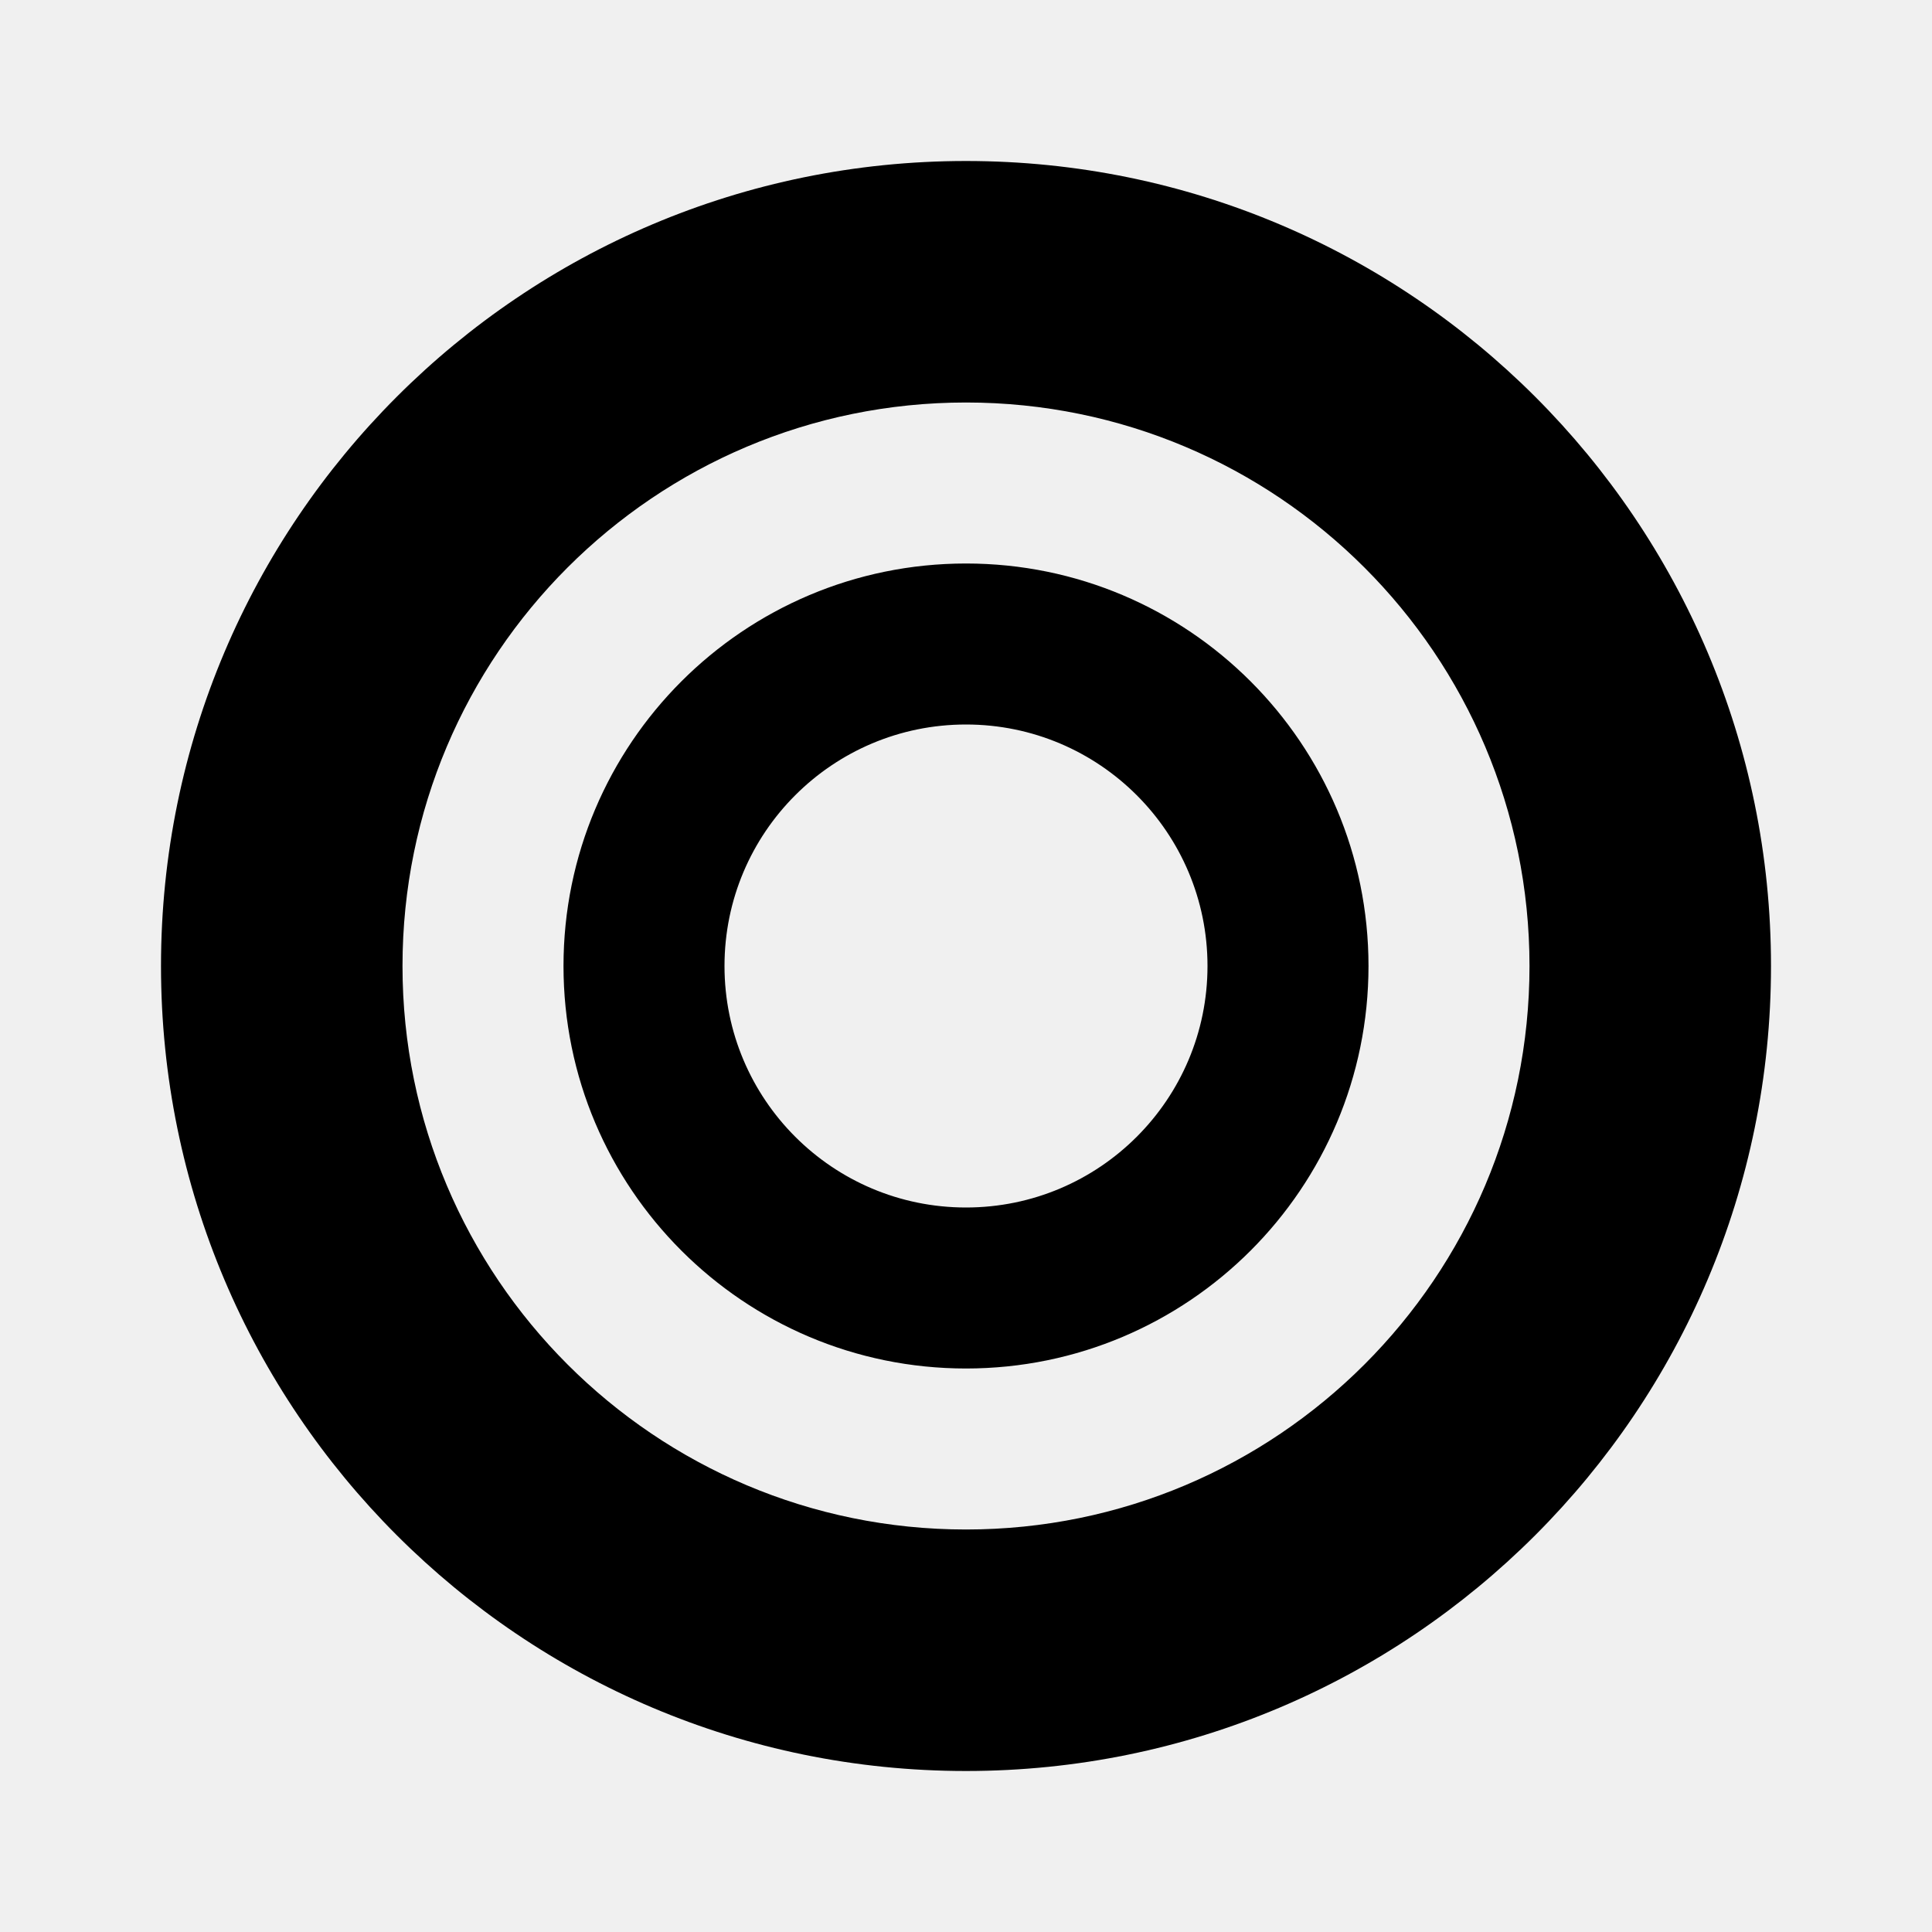
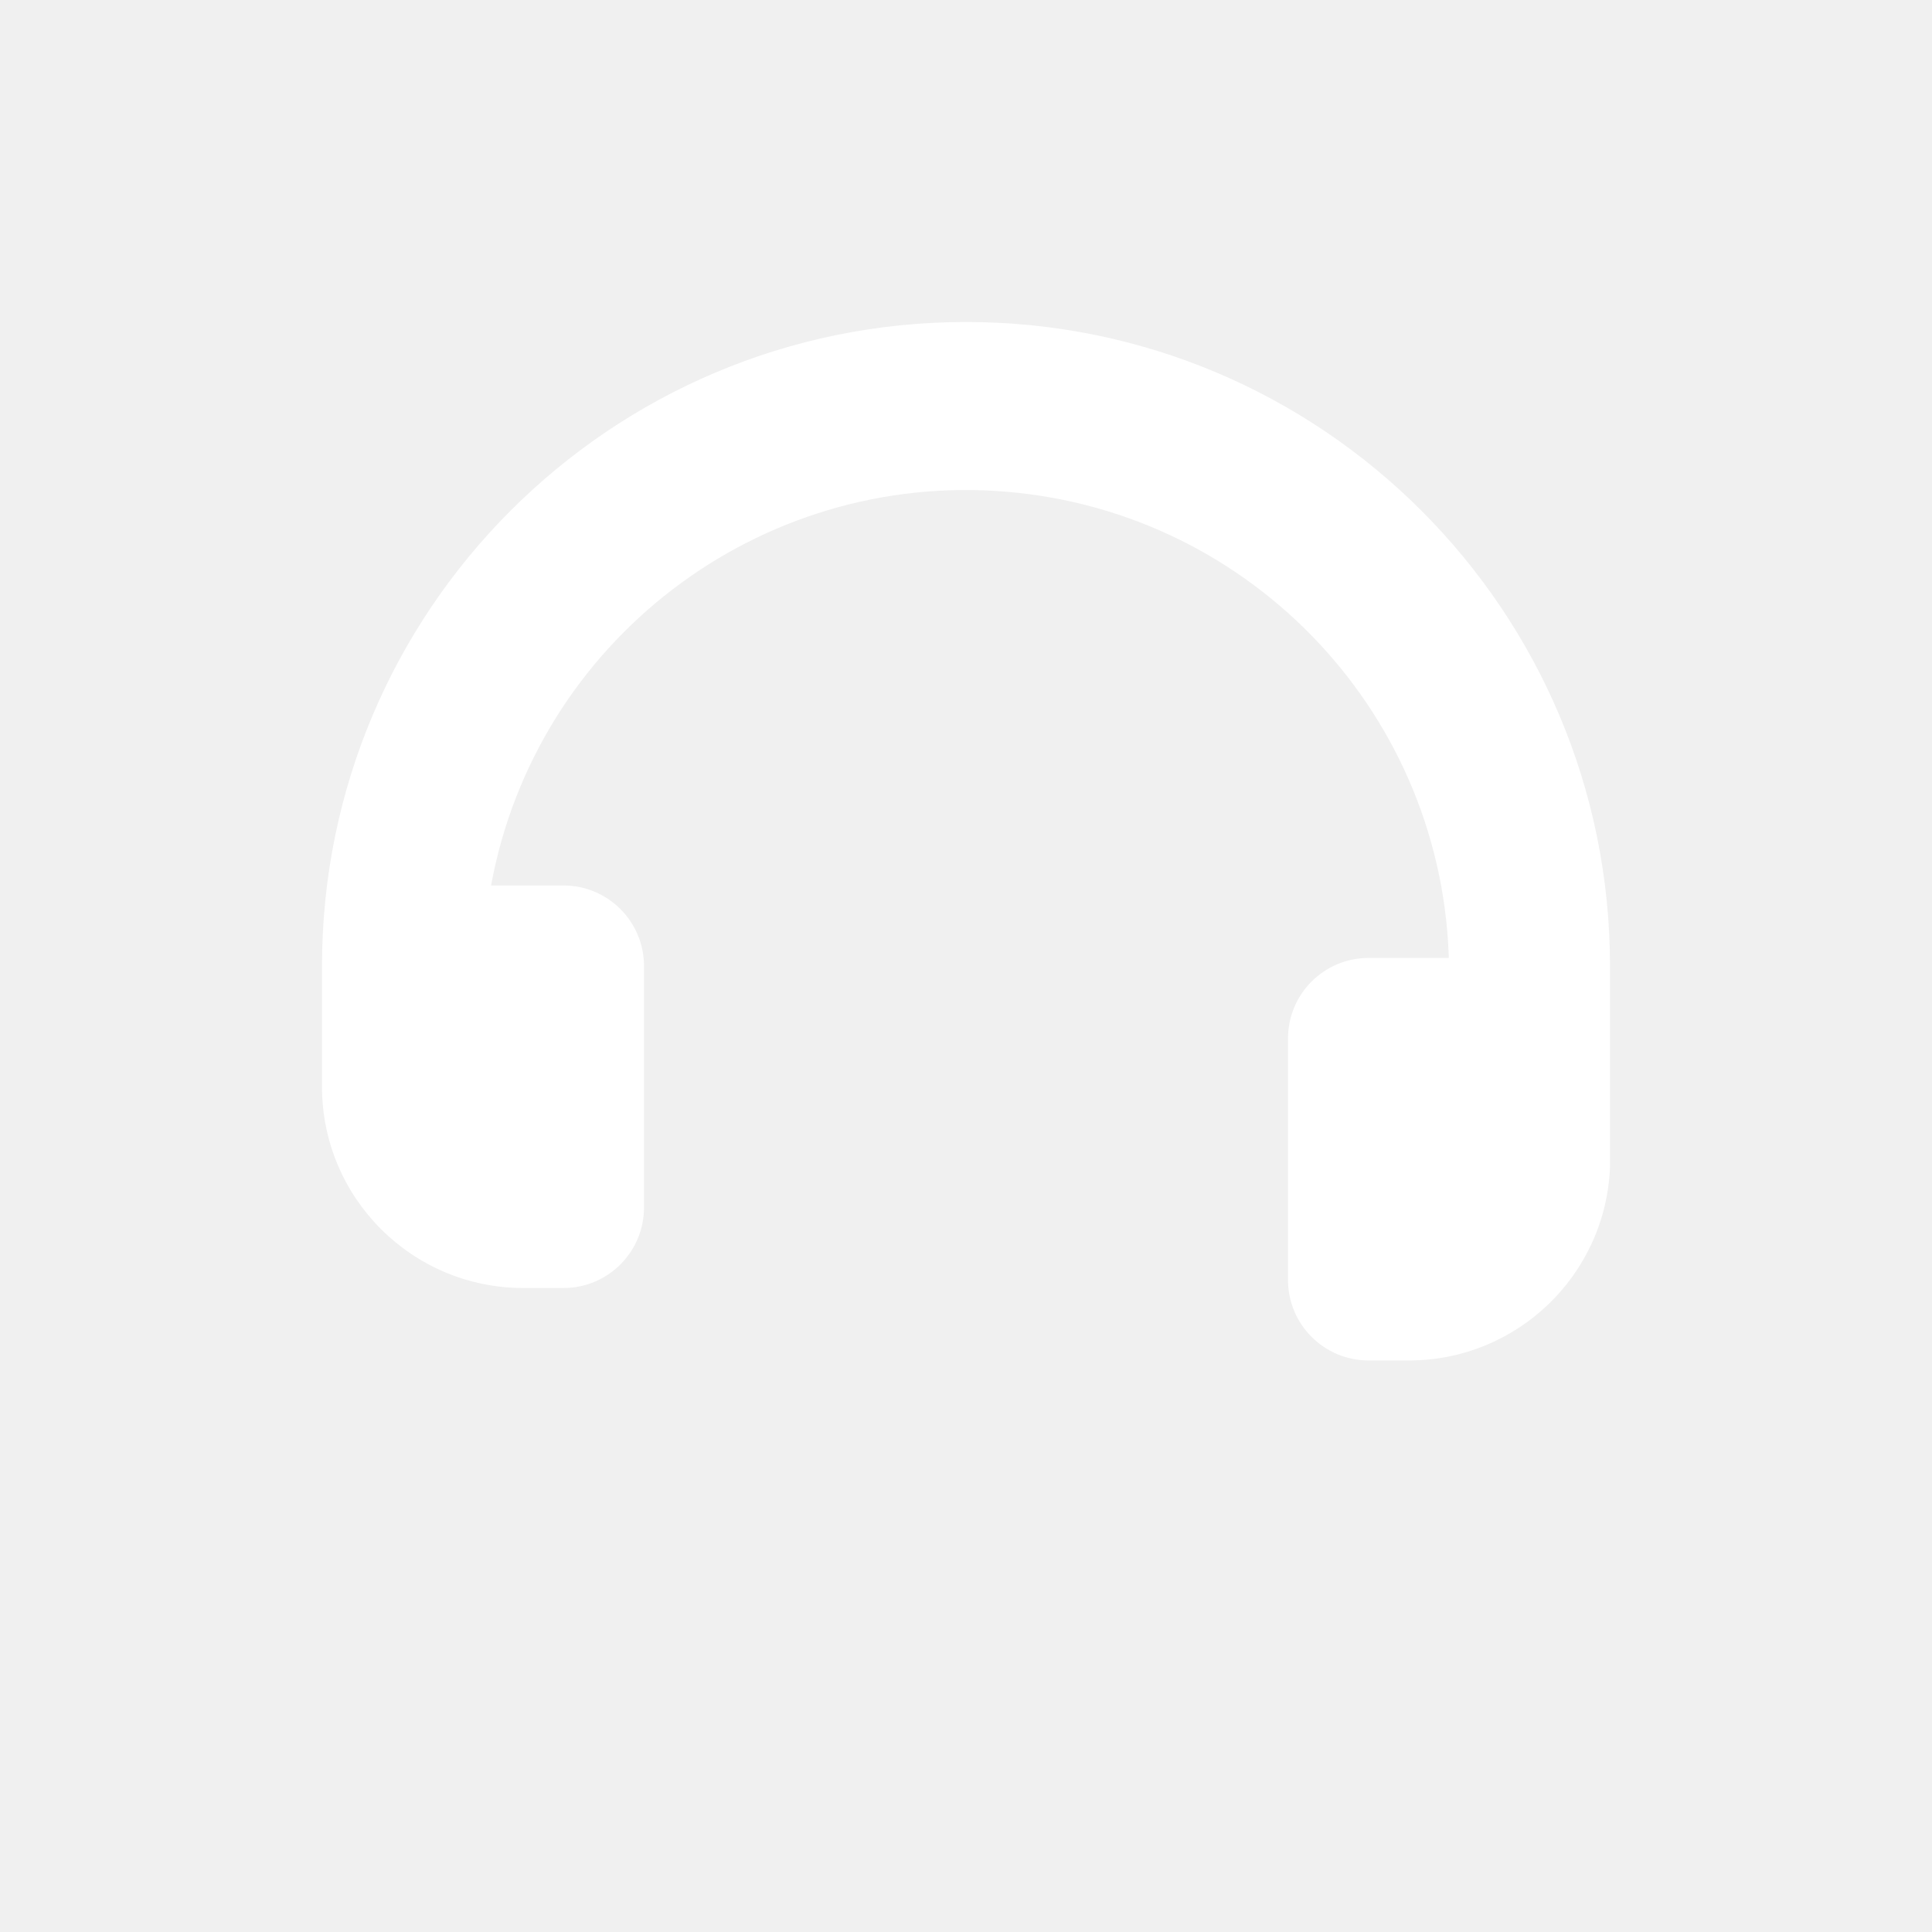
- <svg xmlns="http://www.w3.org/2000/svg" viewBox="0 0 24 24" fill="currentColor" role="img" aria-label="Podimo">
-   <path d="M12 2C6.477 2 2 6.477 2 12s4.477 10 10 10 10-4.477 10-10S17.523 2 12 2zm0 3a7 7 0 110 14A7 7 0 0112 5zm0 2a5 5 0 100 10A5 5 0 0012 7zm0 2a3 3 0 110 6 3 3 0 010-6z" />
+ <svg xmlns="http://www.w3.org/2000/svg" viewBox="0 0 24 24" fill="white" role="img" aria-label="Podimo">
+   <rect x="2" y="2" width="20" height="20" rx="6" fill="white" opacity="0" />
+   <path d="M12 4a8 8 0 00-8 8v1.5A2.5 2.5 0 006.5 16h.5a1 1 0 001-1v-3a1 1 0 00-1-1h-.9A6 6 0 0118 12v-.1H17a1 1 0 00-1 1v3a1 1 0 001 1h.5A2.5 2.5 0 0020 14.5V12a8 8 0 00-8-8z" fill="white" />
</svg>
